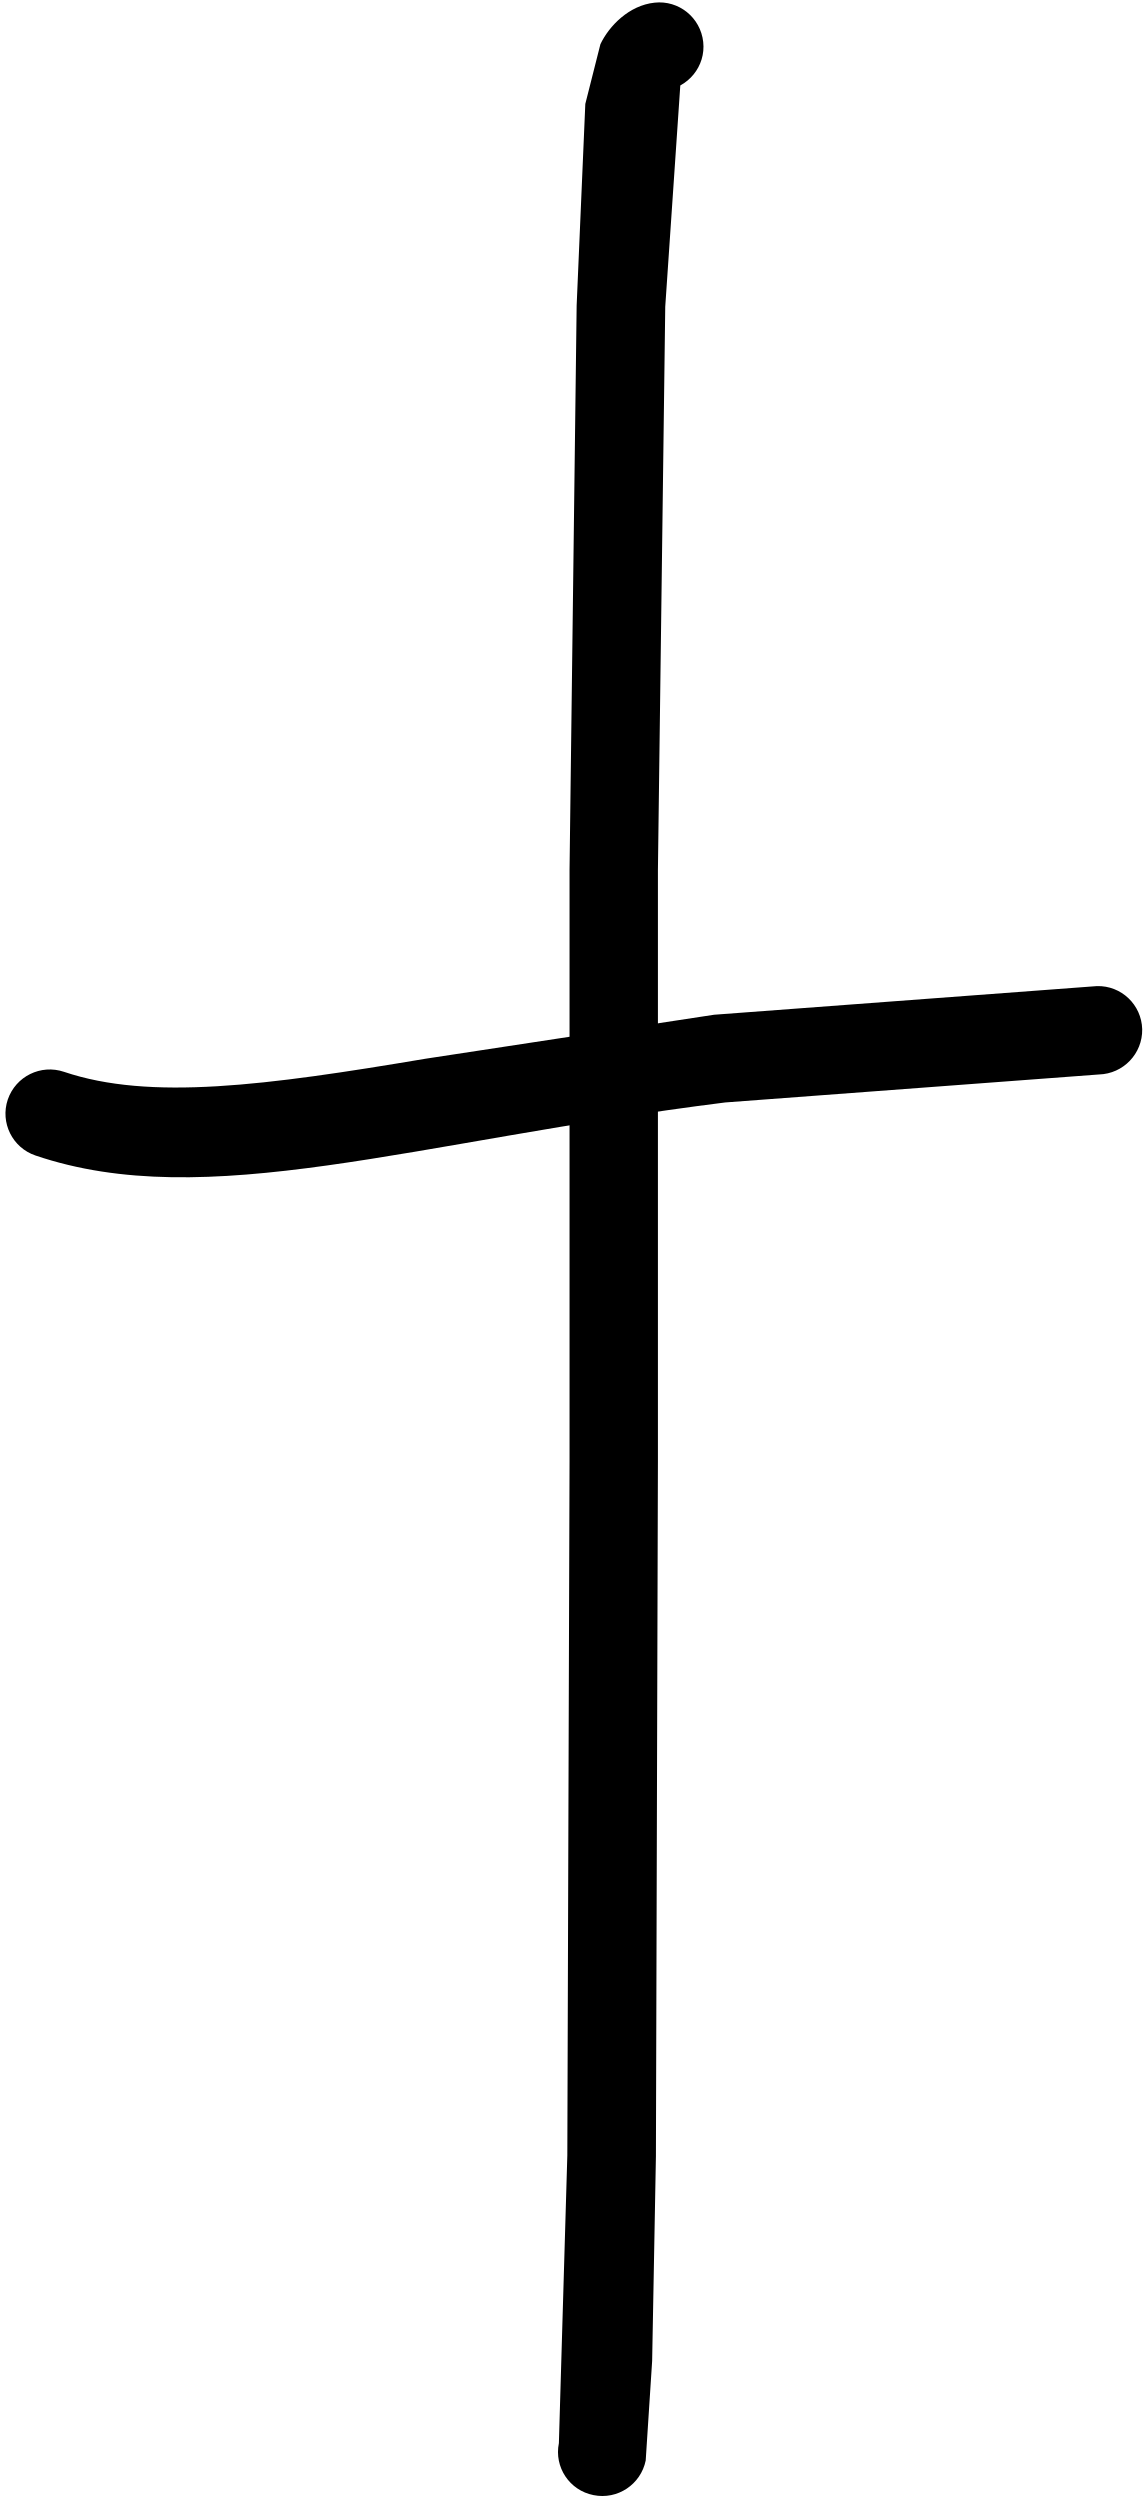
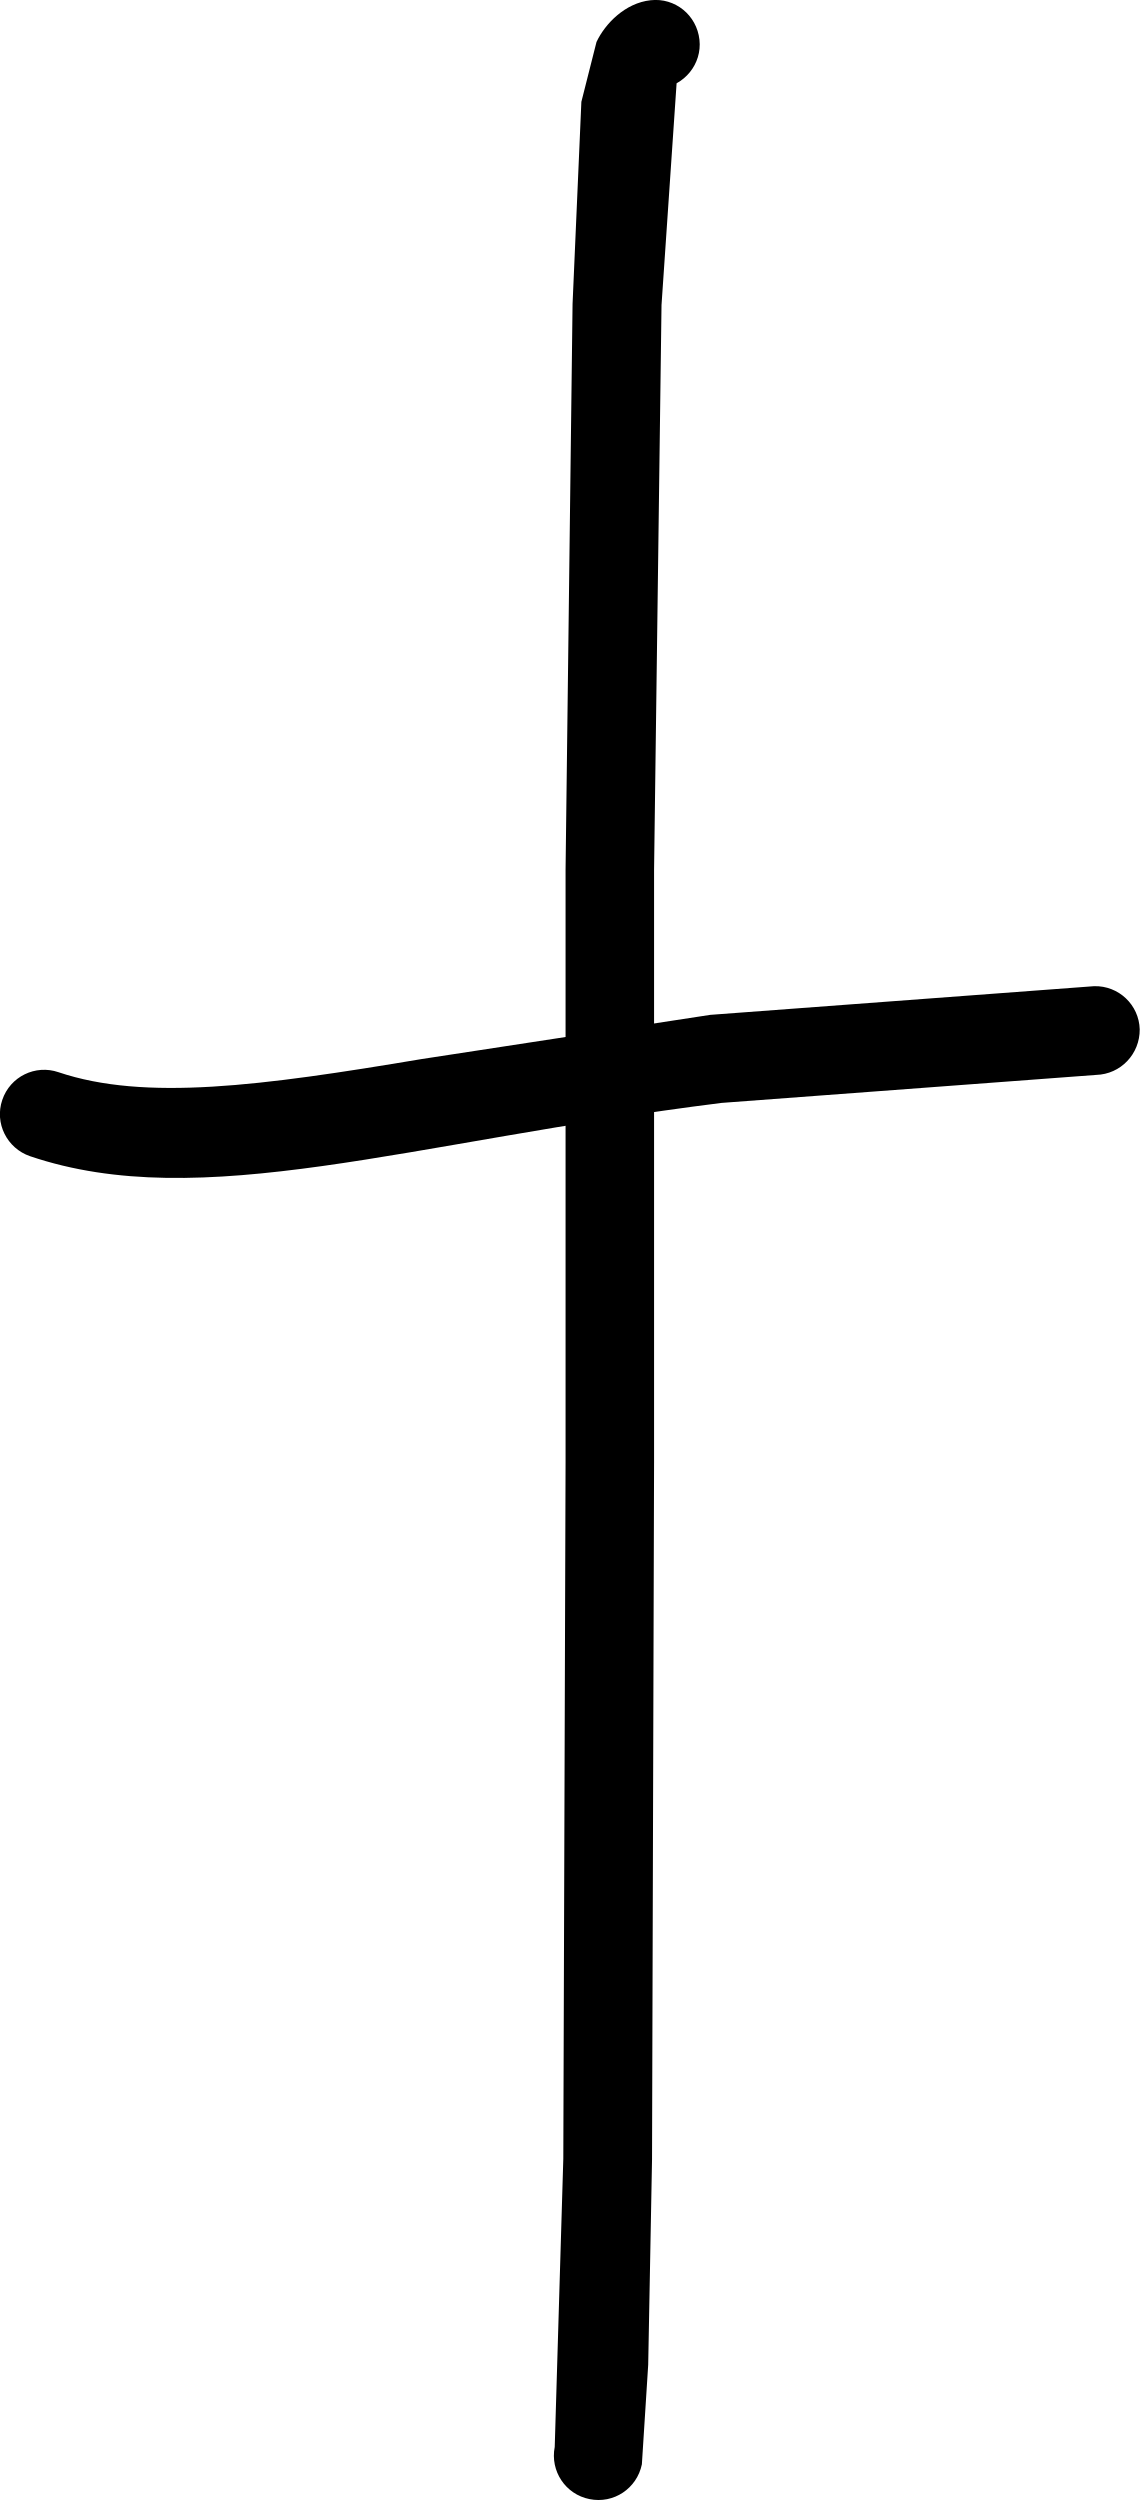
- <svg xmlns="http://www.w3.org/2000/svg" viewBox="0 0 5.146 11.259" width="5.146" height="11.259">
+ <svg xmlns="http://www.w3.org/2000/svg" viewBox="0 0 5.048 11.073" width="5.048" height="11.073">
  <g fill="black" stroke="none">
-     <path d="M 2.948 0.012 C 3.057 0.000 3.155 0.079 3.167 0.189 C 3.179 0.298 3.099 0.396 2.990 0.408 L 3.052 0.381 L 3.065 0.367 L 2.996 1.381 L 2.963 3.919 L 2.963 6.579 L 2.954 9.711 L 2.937 10.633 L 2.908 11.081 C 2.886 11.189 2.781 11.259 2.673 11.237 C 2.565 11.216 2.495 11.111 2.517 11.003 L 2.555 9.707 L 2.565 6.580 L 2.565 3.917 L 2.597 1.376 L 2.636 0.468 L 2.704 0.199 C 2.743 0.117 2.833 0.024 2.948 0.012 Z" />
-     <path d="M 0.160 5.204 C 0.056 5.169 0.000 5.056 0.035 4.952 C 0.071 4.847 0.184 4.792 0.288 4.827 C 0.676 4.958 1.198 4.889 1.917 4.768 L 3.216 4.570 L 4.940 4.441 C 5.050 4.438 5.141 4.525 5.144 4.635 C 5.146 4.745 5.059 4.836 4.949 4.839 L 3.266 4.965 C 1.857 5.142 0.930 5.465 0.160 5.204 Z" />
+     <path d="M 2.882 0.001 C 2.990 -0.011 3.086 0.067 3.098 0.176 C 3.110 0.283 3.031 0.380 2.924 0.392 L 2.985 0.365 L 2.998 0.351 L 2.930 1.351 L 2.897 3.853 L 2.897 6.476 L 2.888 9.564 L 2.871 10.474 L 2.843 10.915 C 2.821 11.022 2.718 11.091 2.611 11.069 C 2.505 11.048 2.436 10.945 2.457 10.838 L 2.495 9.561 L 2.505 6.477 L 2.505 3.852 L 2.536 1.346 L 2.575 0.451 L 2.642 0.186 C 2.680 0.105 2.769 0.013 2.882 0.001 Z" />
+     <path d="M 0.133 5.121 C 0.031 5.086 -0.025 4.975 0.010 4.872 C 0.045 4.768 0.157 4.714 0.259 4.749 C 0.642 4.878 1.157 4.810 1.866 4.691 L 3.146 4.495 L 4.846 4.368 C 4.955 4.365 5.045 4.451 5.048 4.559 C 5.049 4.668 4.964 4.758 4.855 4.761 L 3.196 4.885 C 1.806 5.059 0.892 5.378 0.133 5.121 Z" />
  </g>
</svg>
